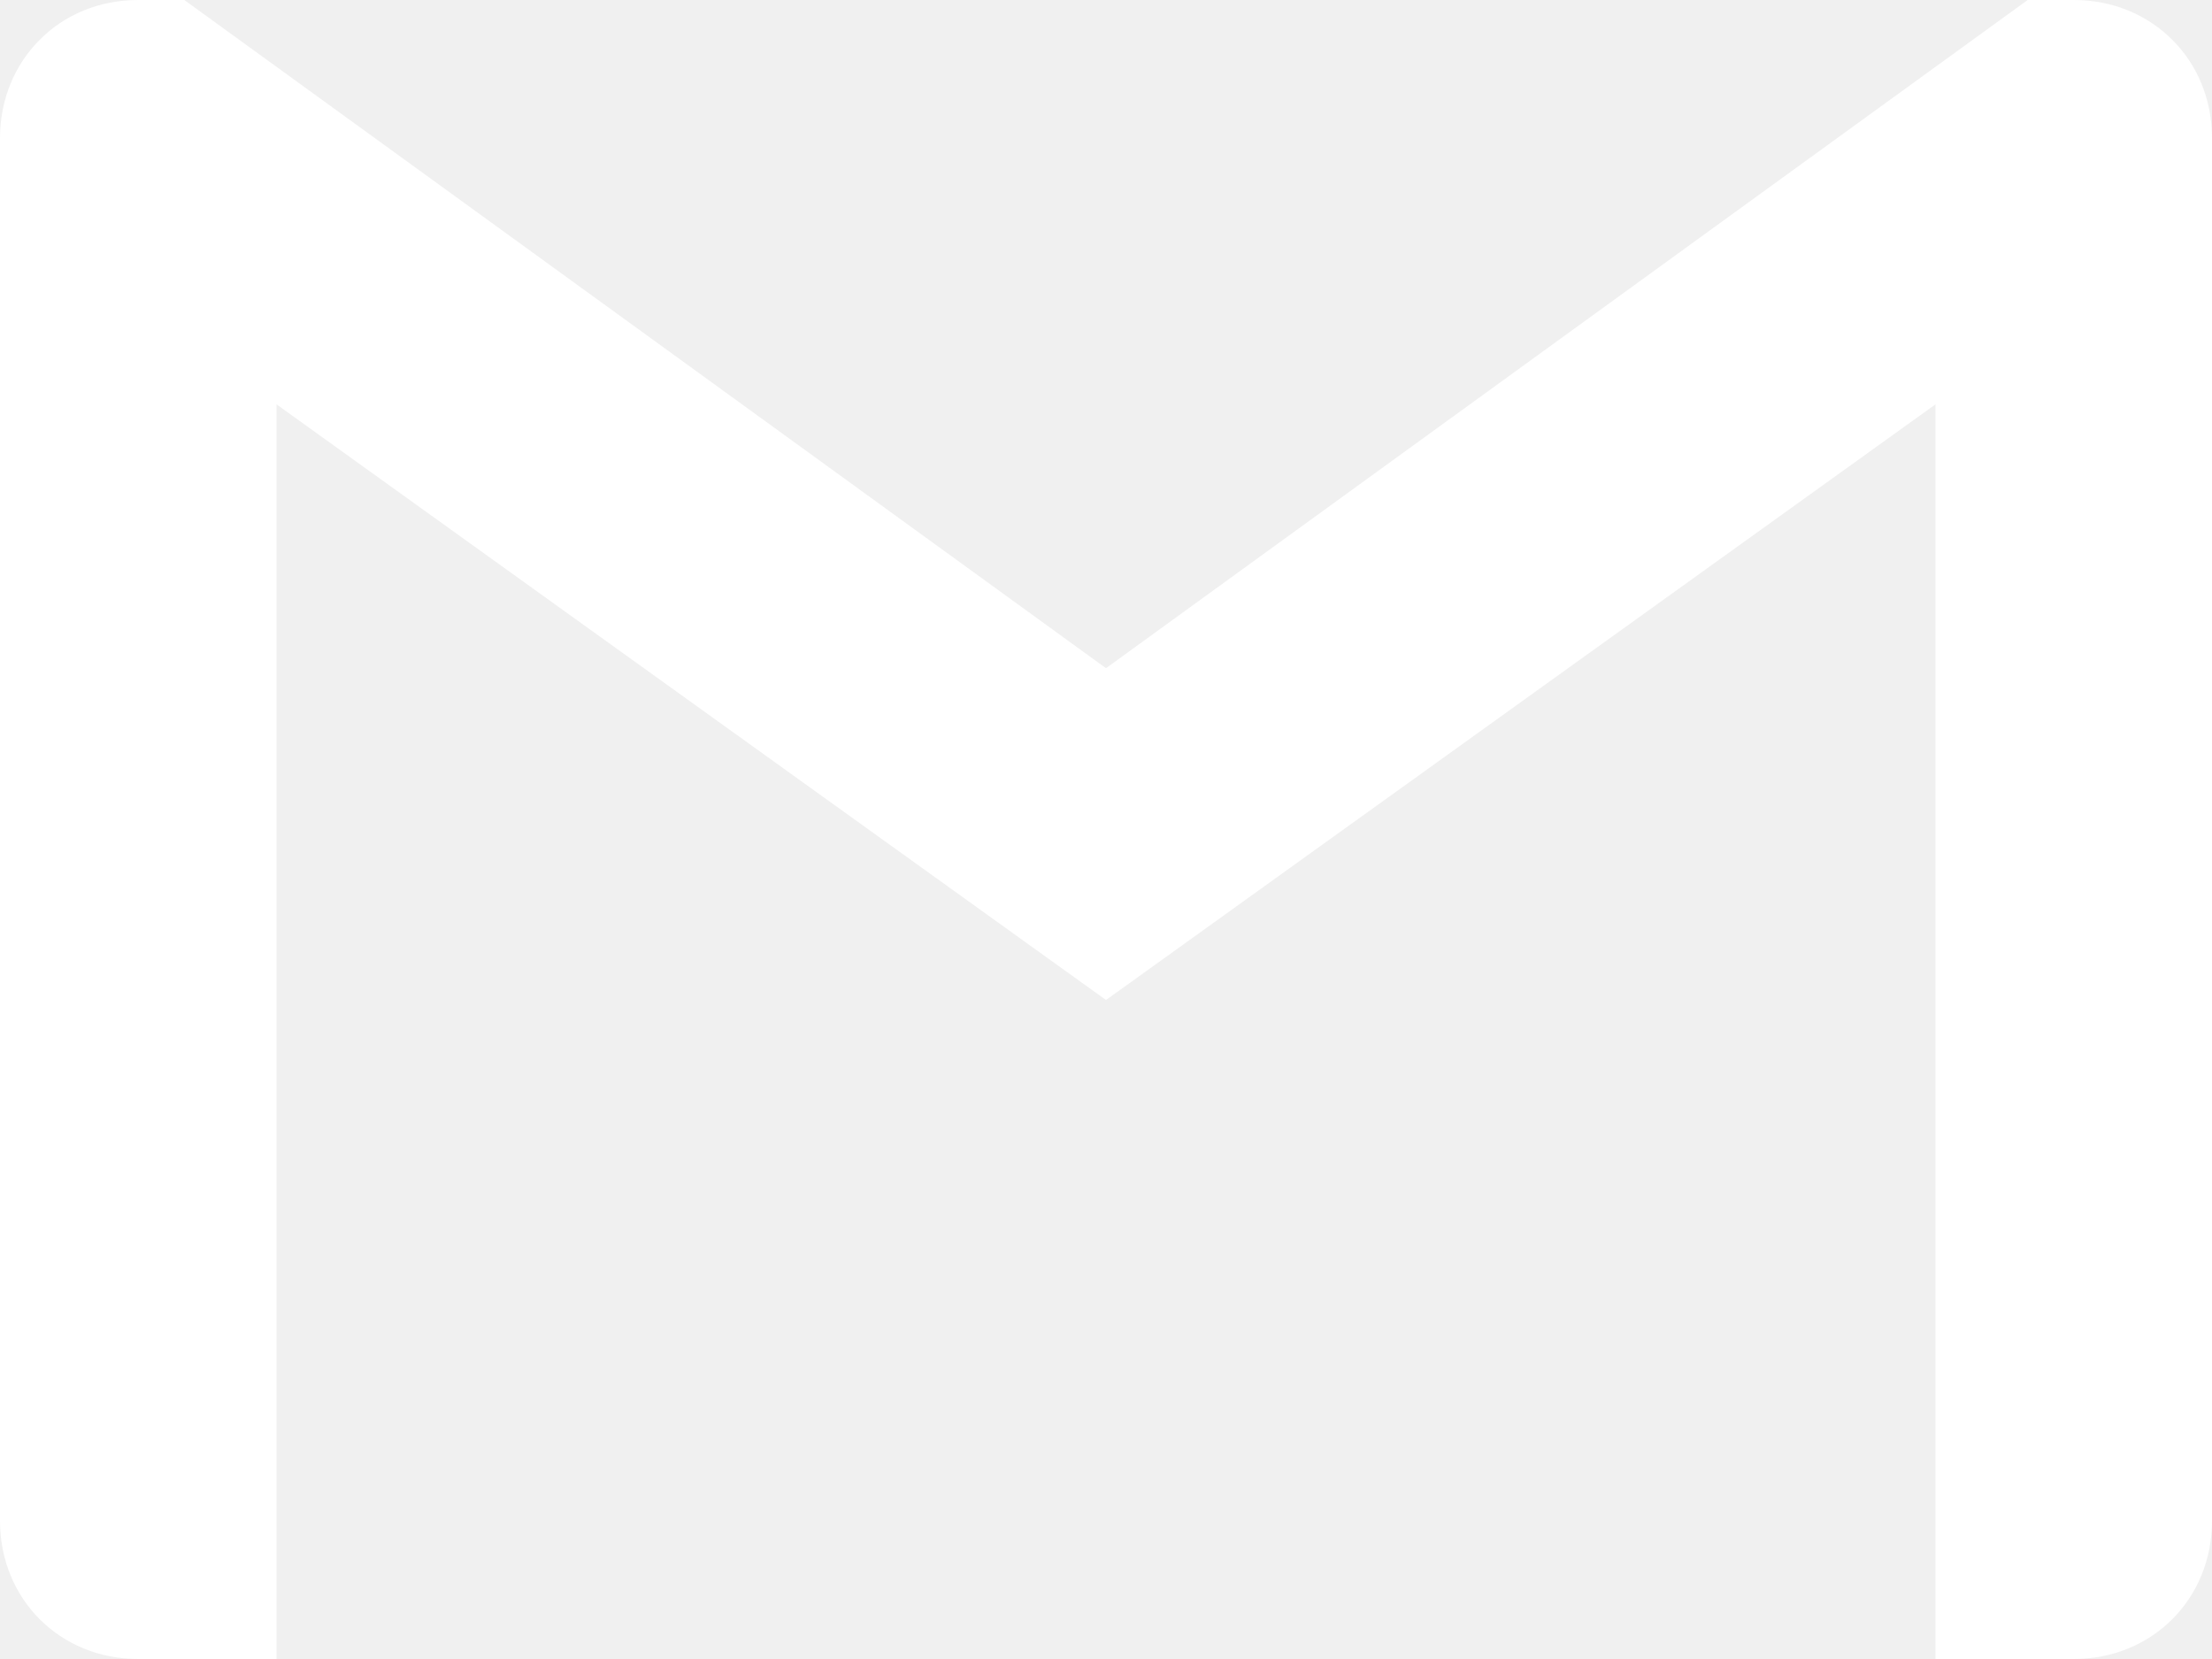
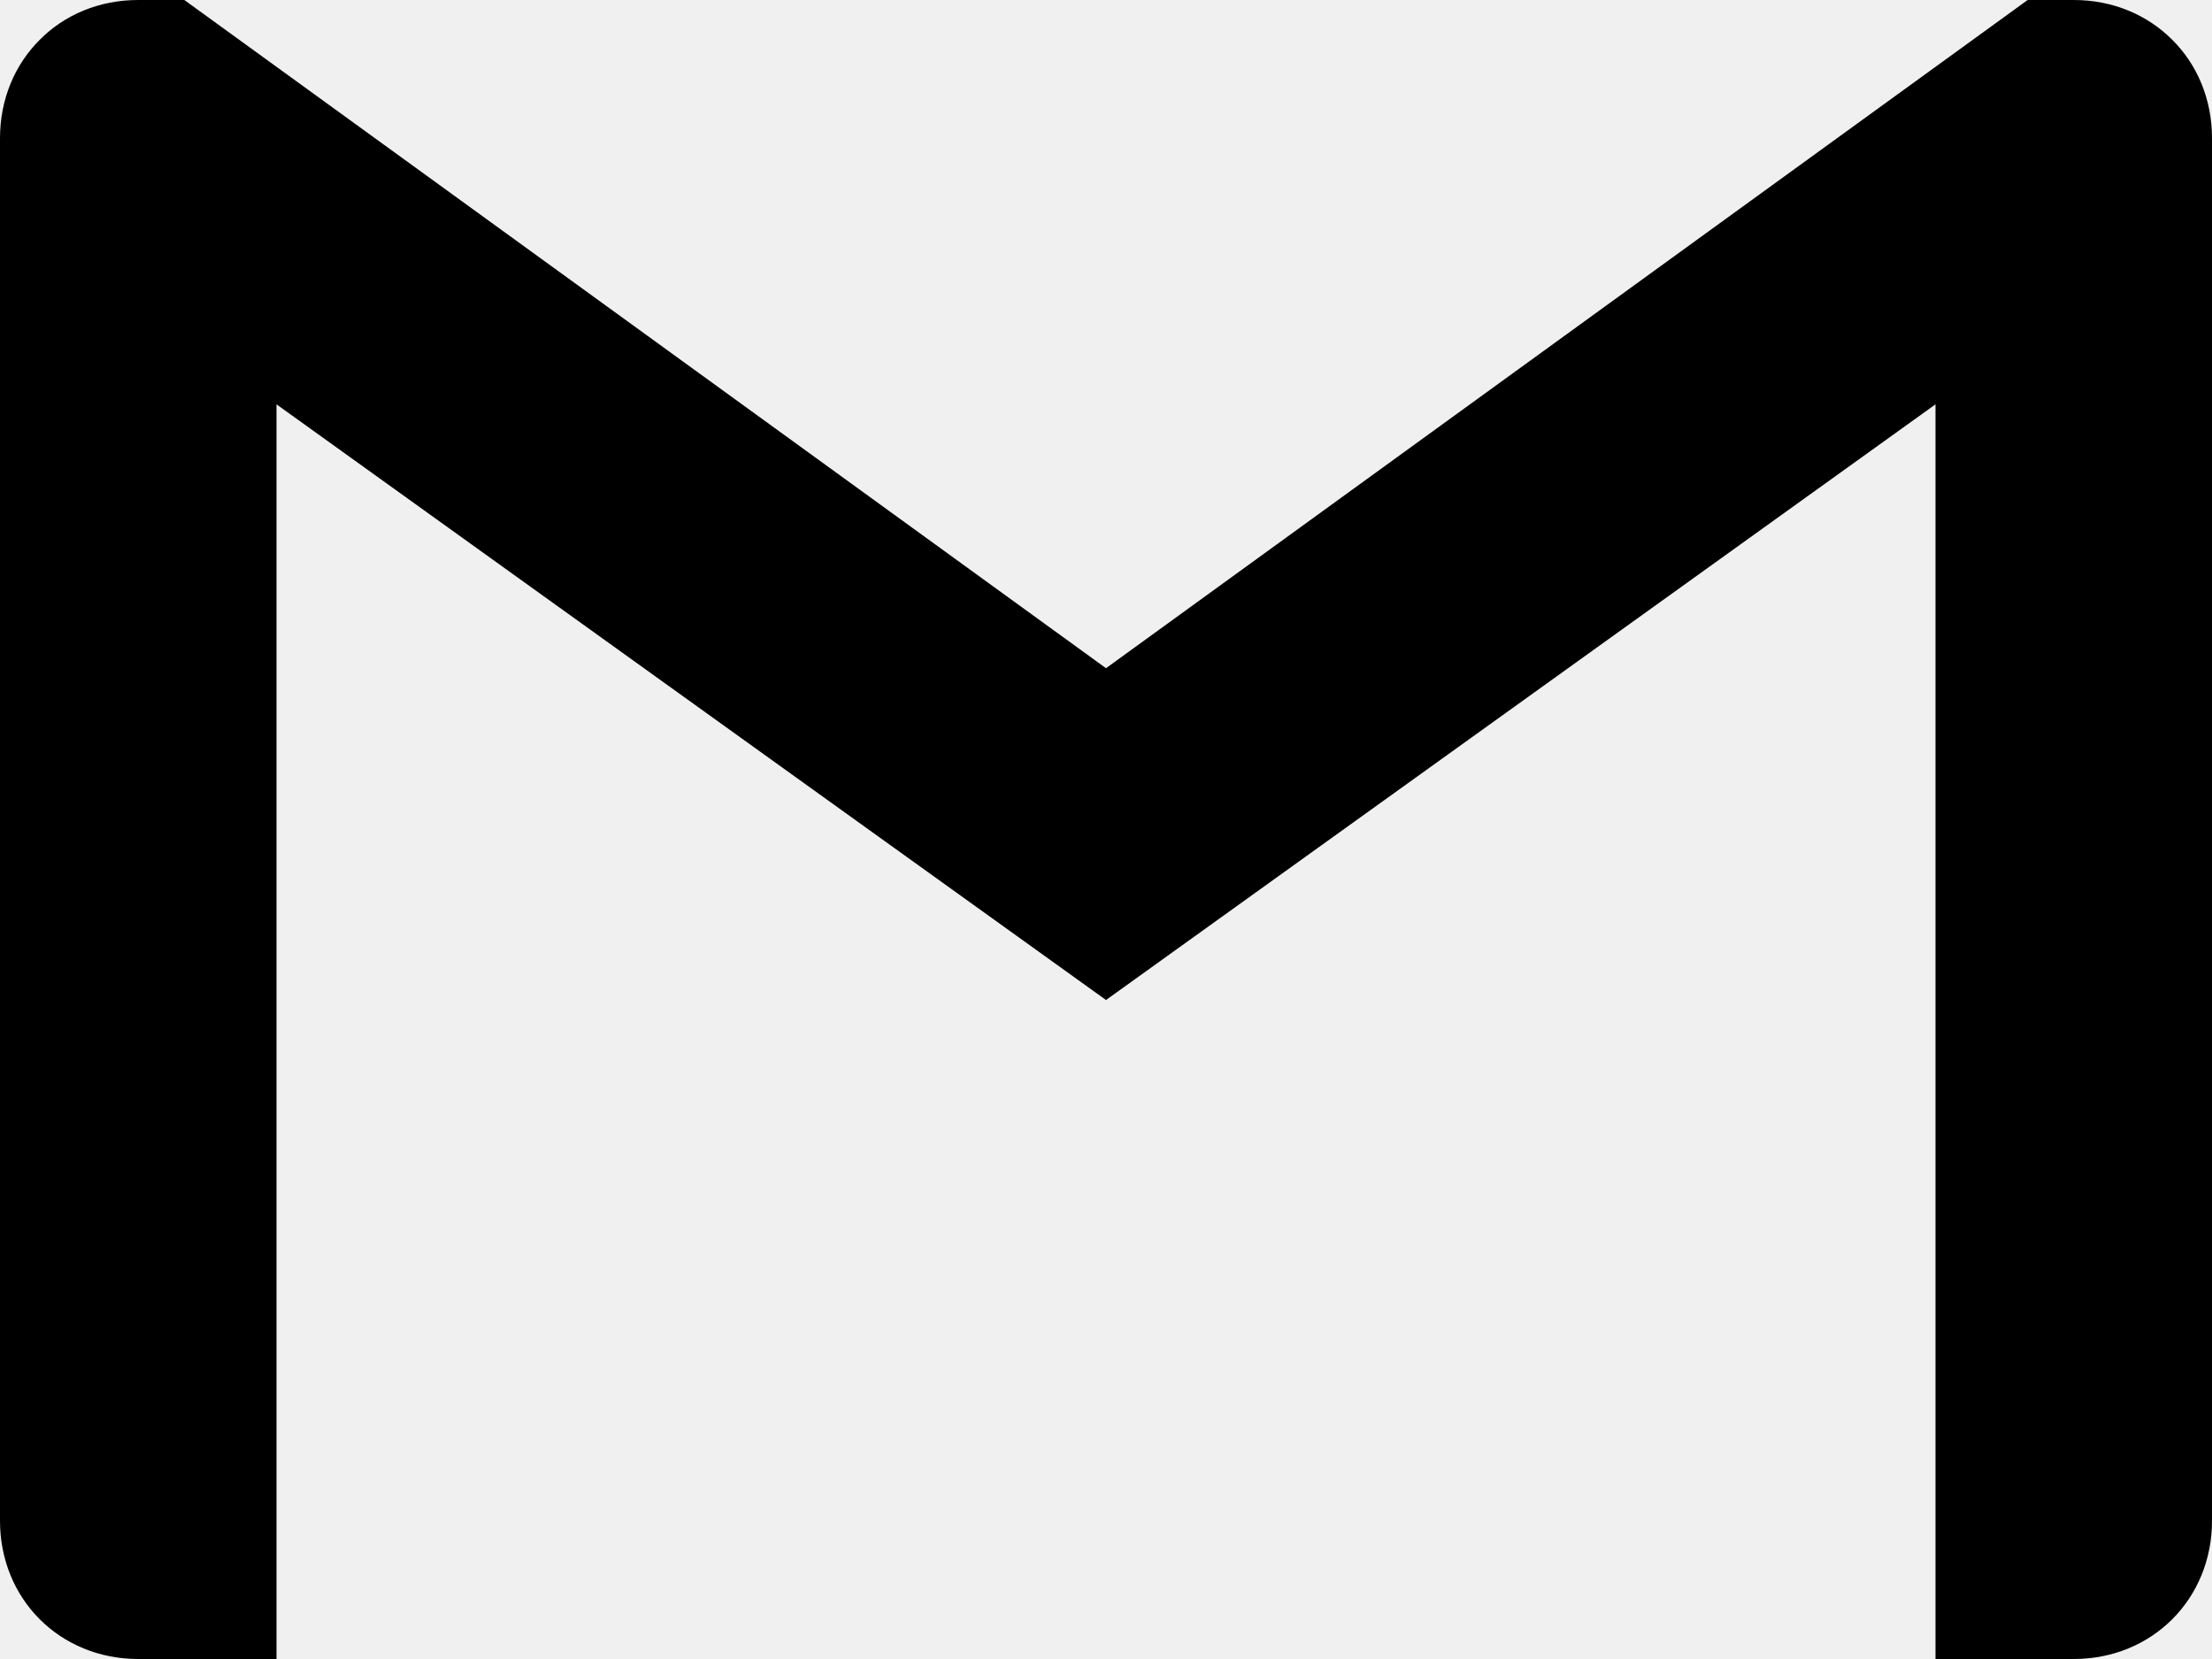
<svg xmlns="http://www.w3.org/2000/svg" width="24px" height="18px" viewBox="0 0 24 18" version="1.1">
  <g id="Page-1" stroke="none" stroke-width="1" fill="none" fill-rule="evenodd">
-     <g id="Desktop-HD" transform="translate(-150, -274)" fill="#FFFFFF" fill-rule="nonzero">
-       <path d="M174,275.5 L174,290.5 C174,291.35 173.35,292 172.5,292 L171,292 L171,278.387 L162,284.85 L153,278.387 L153,292 L151.5,292 C150.649,292 150,291.35 150,290.5 L150,275.5 C150,275.075 150.162,274.7 150.431,274.432 C150.7,274.16 151.076,274 151.5,274 L152,274 L162,281.25 L172,274 L172.5,274 C172.925,274 173.3,274.162 173.569,274.432 C173.839,274.7 174,275.075 174,275.5 Z" id="icon__gmail" />
+     <g id="Desktop-HD" transform="translate(-759, -1497)" fill="#000000" fill-rule="nonzero">
+       <path d="M783,1498.5 L783,1513.5 C783,1514.35 782.35,1515 781.5,1515 L780,1515 L780,1501.387 L771,1507.85 L762,1501.387 L762,1515 L760.5,1515 C759.649,1515 759,1514.35 759,1513.5 L759,1498.5 C759,1498.075 759.162,1497.7 759.431,1497.432 C759.7,1497.16 760.076,1497 760.5,1497 L761,1497 L771,1504.25 L781,1497 L781.5,1497 C781.925,1497 782.3,1497.162 782.569,1497.432 C782.839,1497.7 783,1498.075 783,1498.5 Z" id="icon__gmail" />
    </g>
  </g>
</svg>
